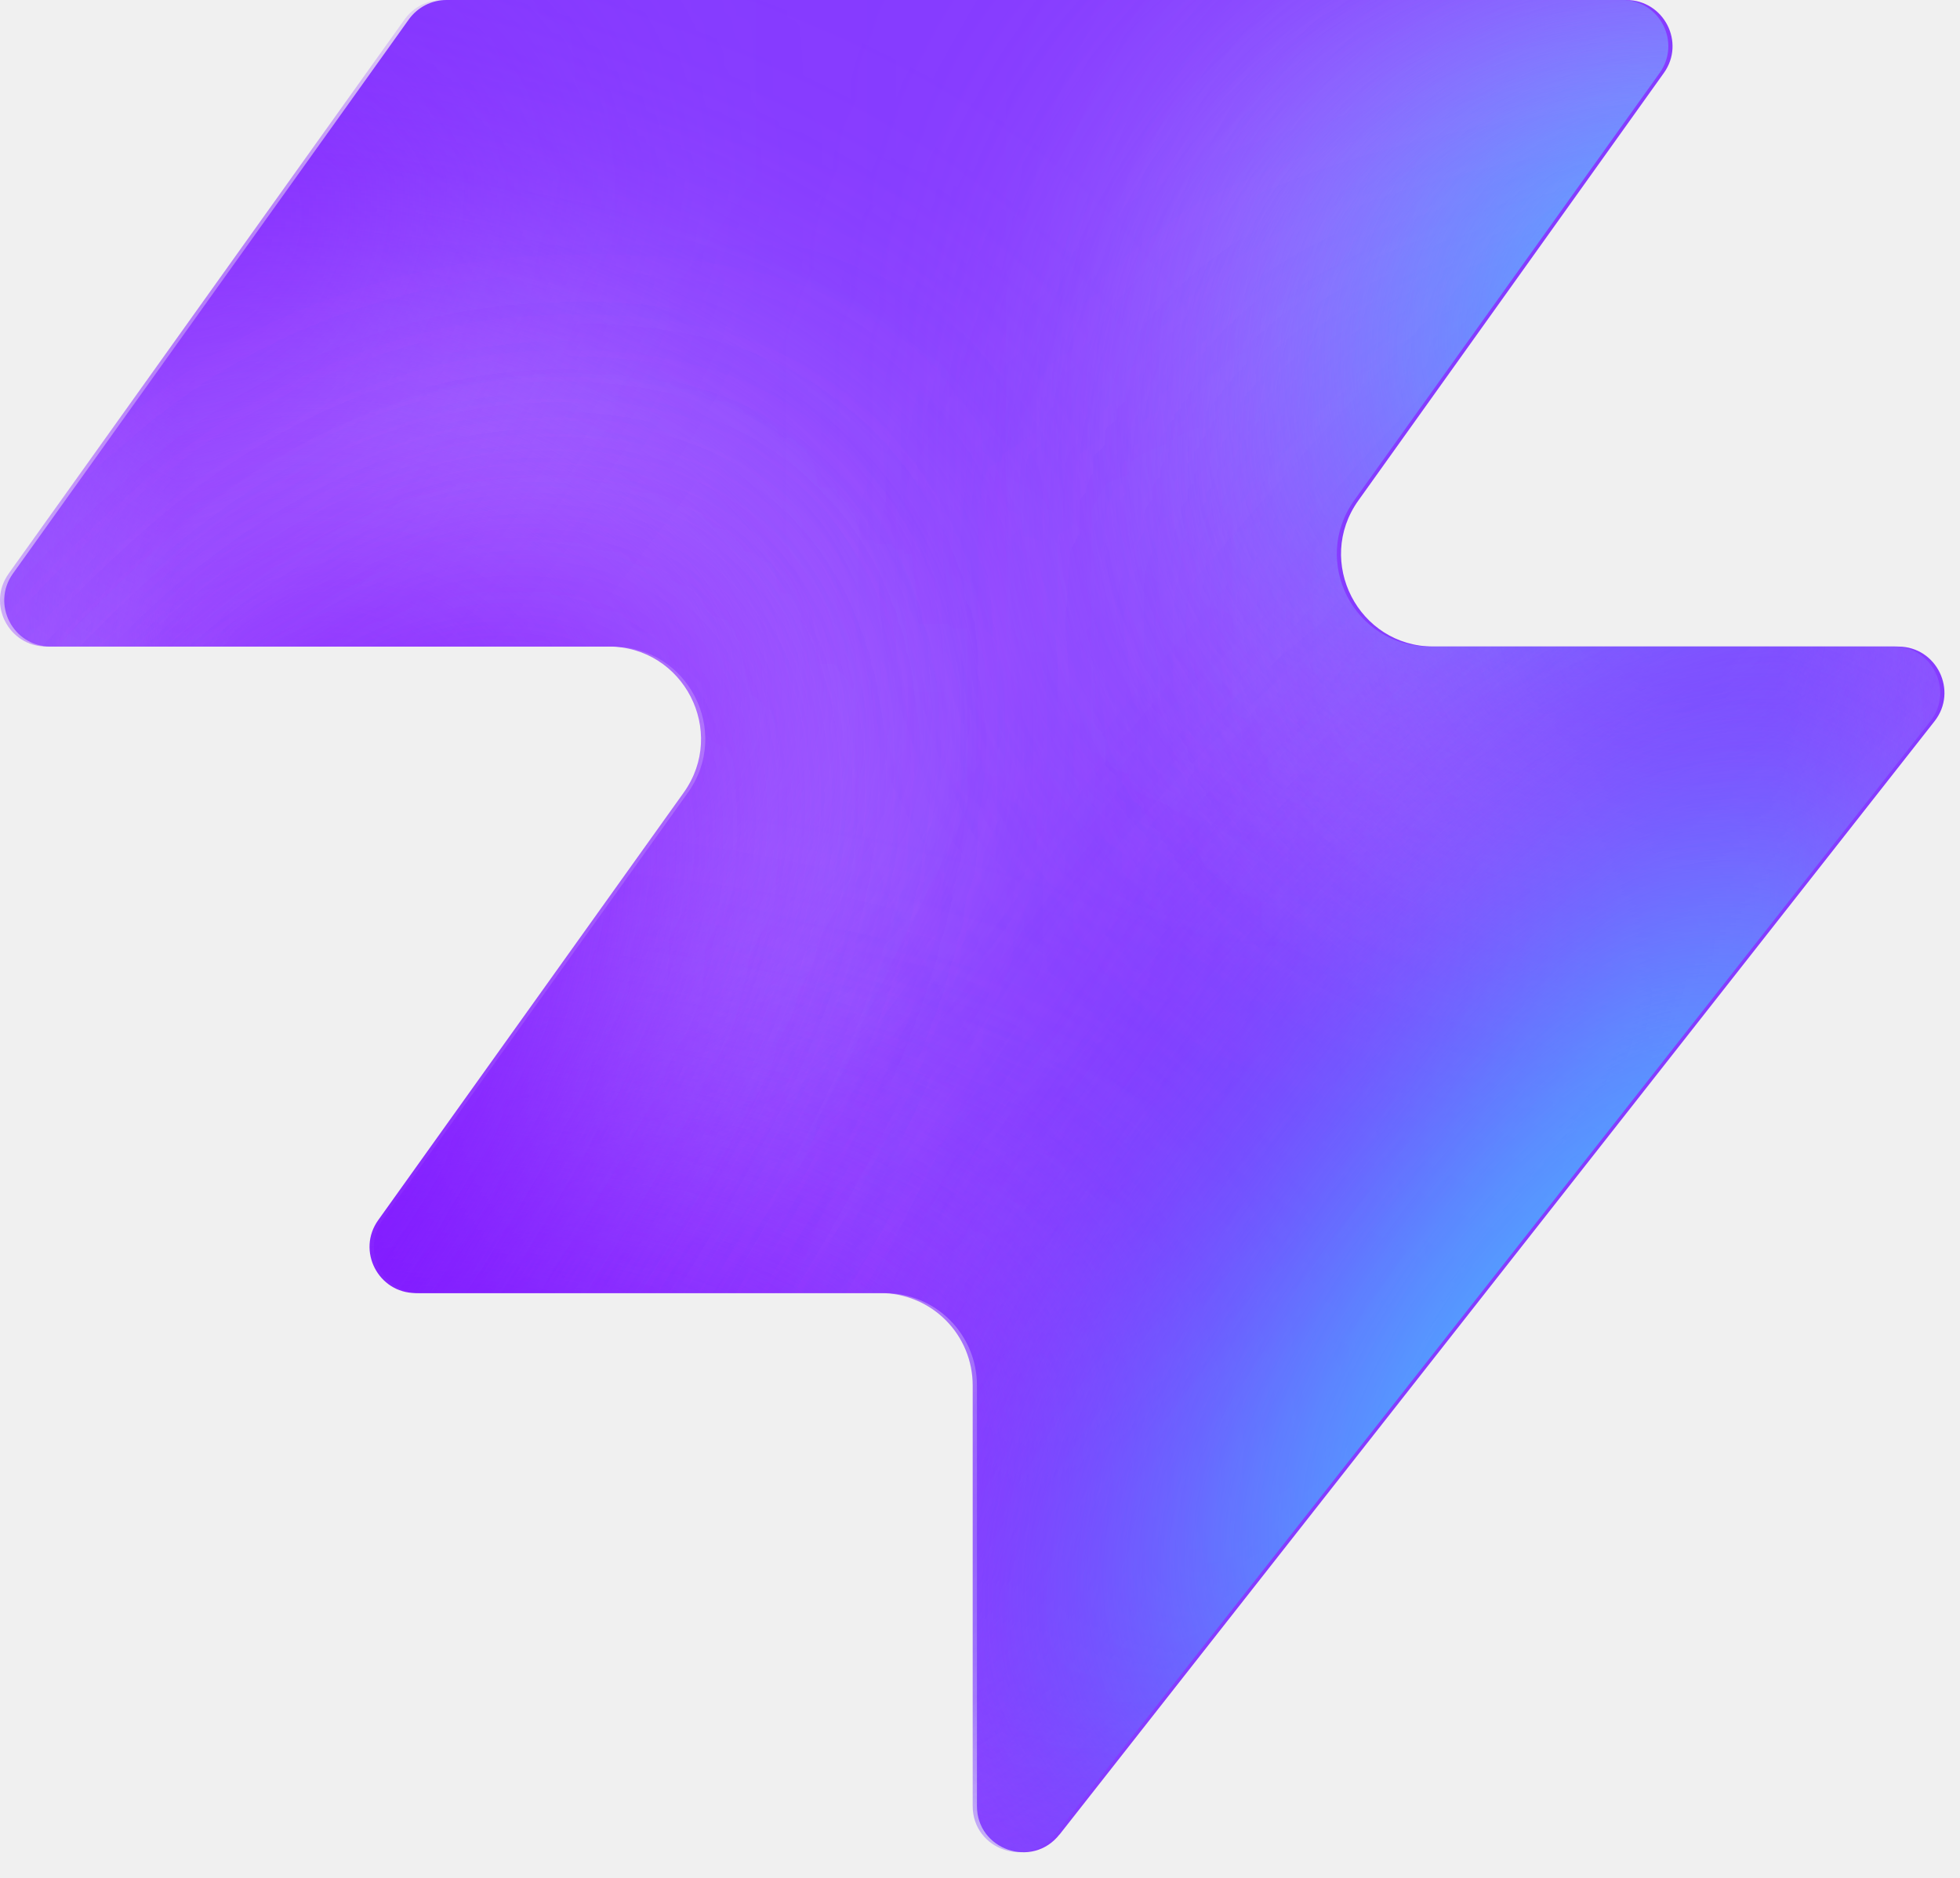
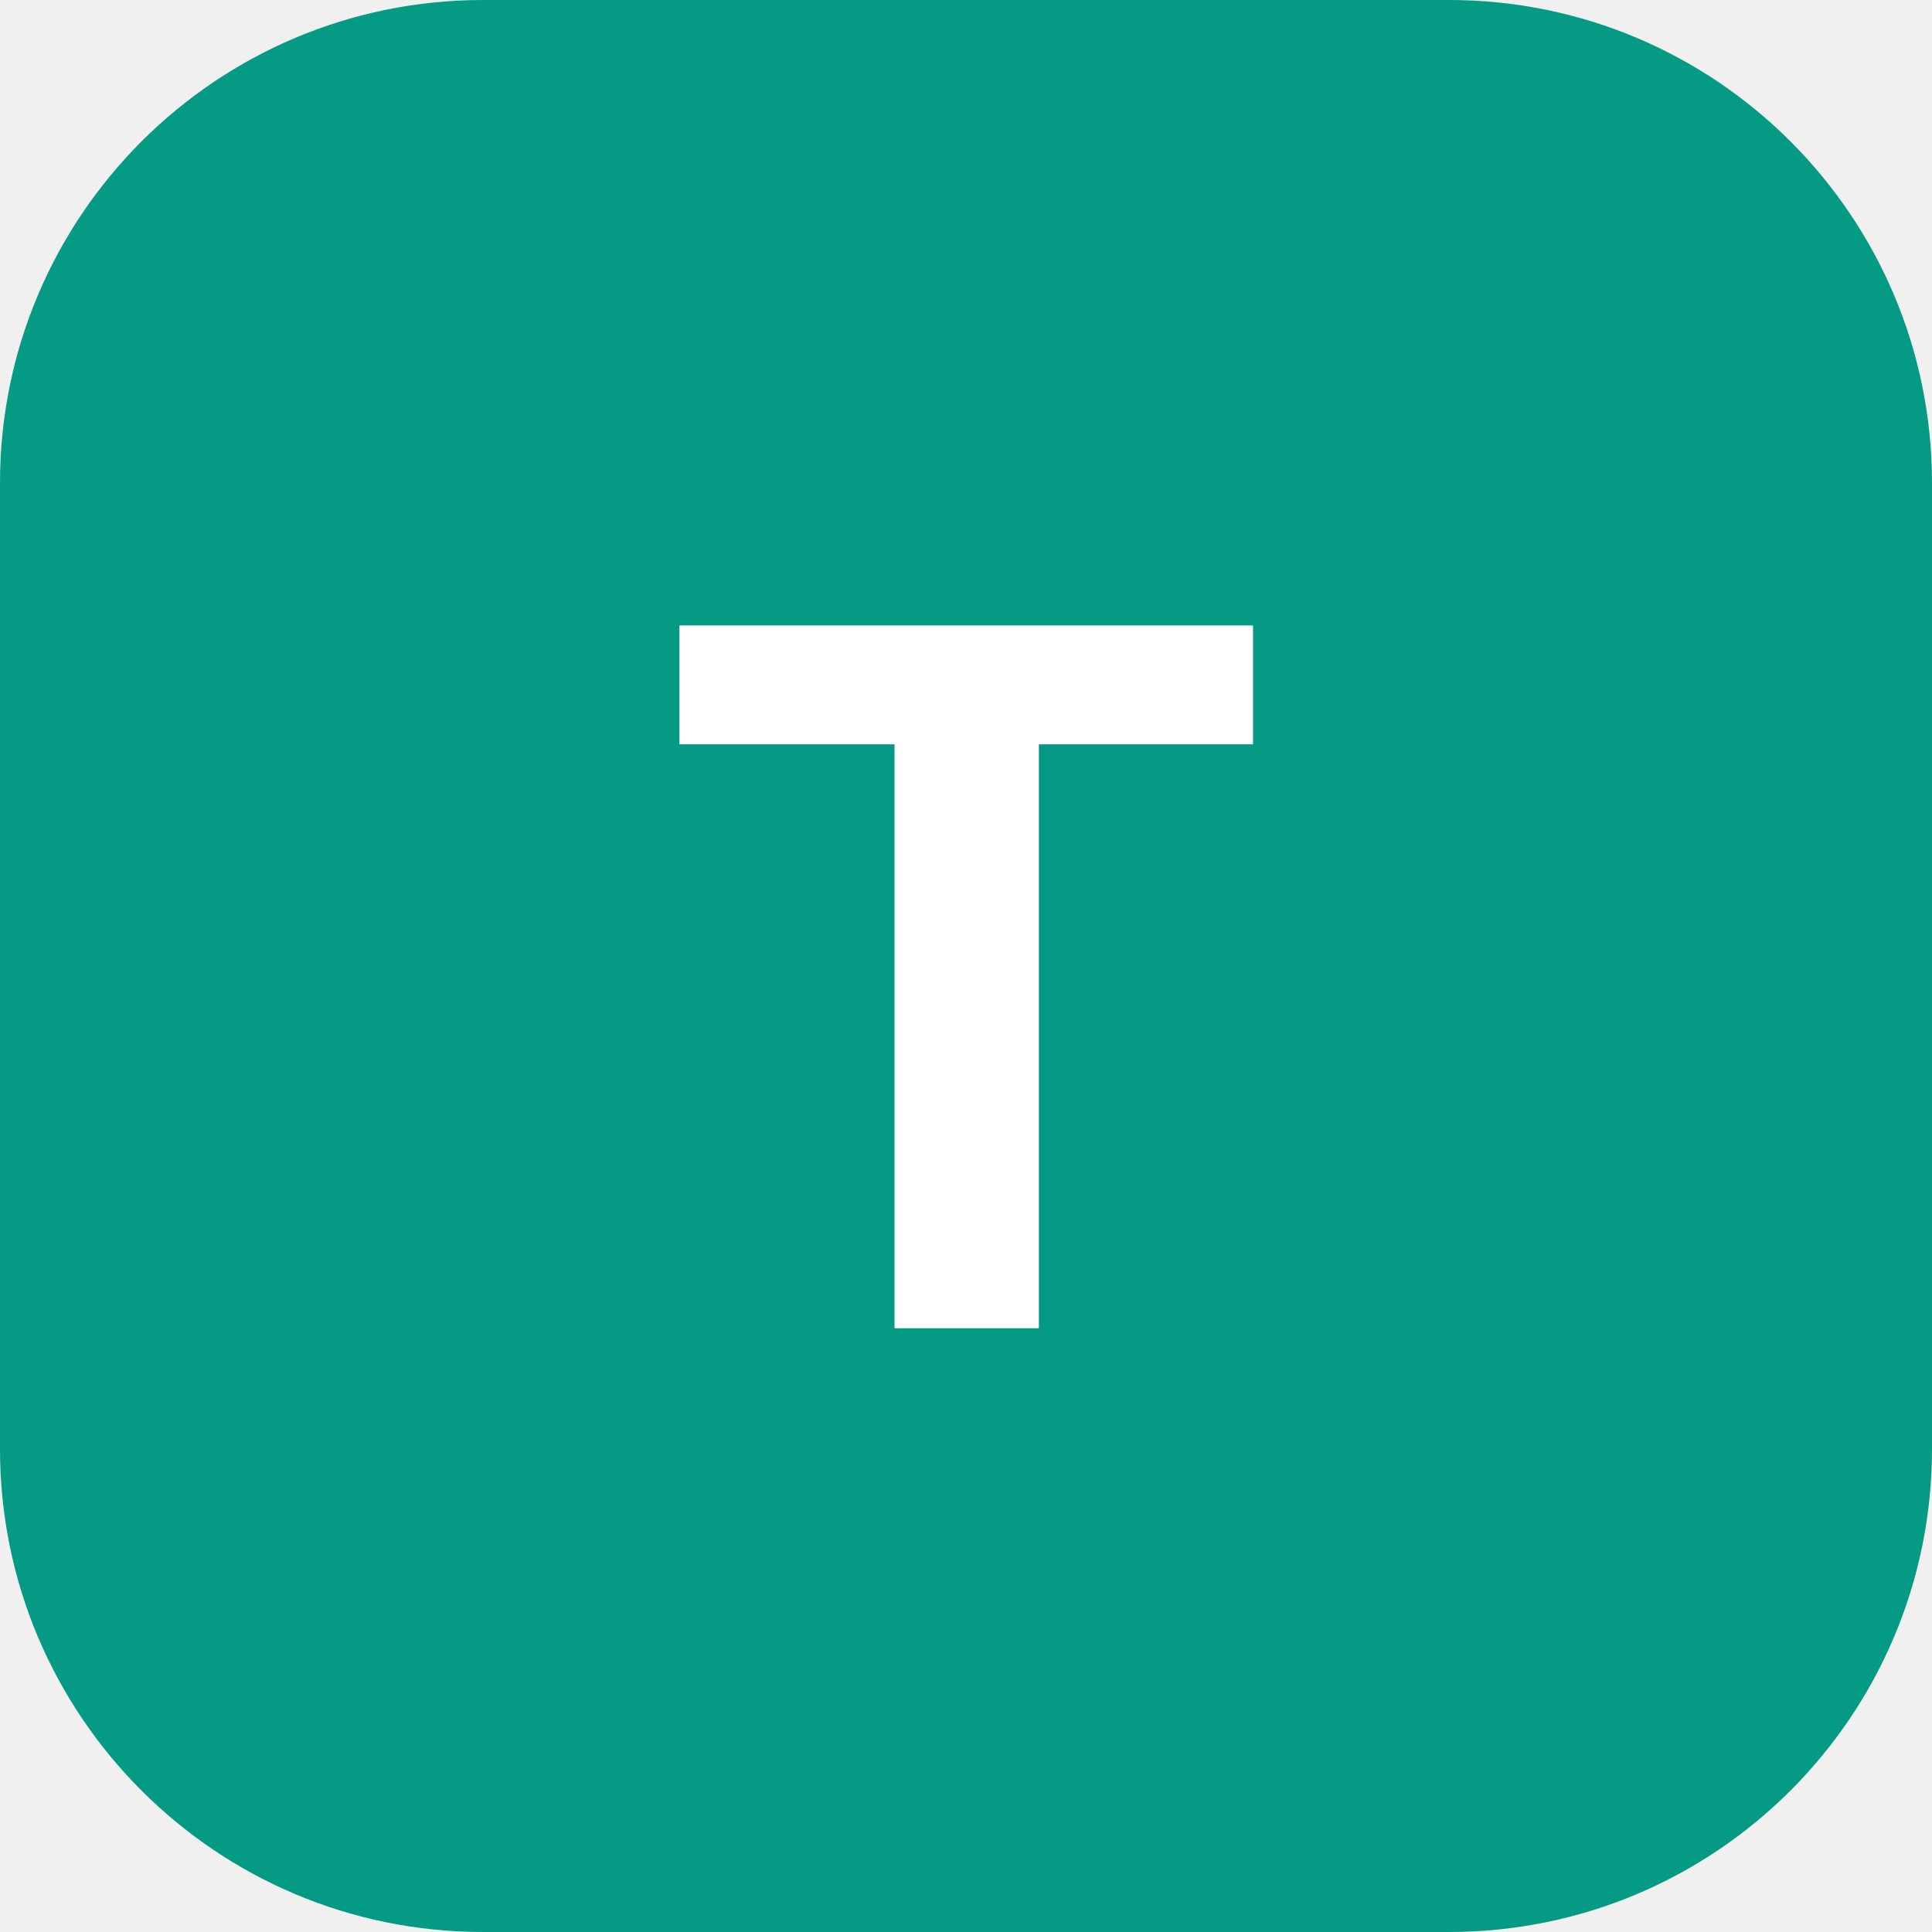
- <svg xmlns="http://www.w3.org/2000/svg" width="48" height="46" fill="none" viewBox="0 0 48 46">
-   <path fill="#863bff" d="M25.946 44.938c-.664.845-2.021.375-2.021-.698V33.937a2.26 2.26 0 0 0-2.262-2.262H10.287c-.92 0-1.456-1.04-.92-1.788l7.48-10.471c1.07-1.497 0-3.578-1.842-3.578H1.237c-.92 0-1.456-1.04-.92-1.788L10.013.474c.214-.297.556-.474.92-.474h28.894c.92 0 1.456 1.04.92 1.788l-7.48 10.471c-1.07 1.498 0 3.579 1.842 3.579h11.377c.943 0 1.473 1.088.89 1.83L25.947 44.94z" style="fill:#863bff;fill:color(display-p3 .525 .23 1);fill-opacity:1" />
-   <mask id="a" width="48" height="46" x="0" y="0" maskUnits="userSpaceOnUse" style="mask-type:alpha">
-     <path fill="#000" d="M25.842 44.938c-.664.844-2.021.375-2.021-.698V33.937a2.26 2.26 0 0 0-2.262-2.262H10.183c-.92 0-1.456-1.04-.92-1.788l7.48-10.471c1.07-1.498 0-3.579-1.842-3.579H1.133c-.92 0-1.456-1.04-.92-1.787L9.91.473c.214-.297.556-.474.92-.474h28.894c.92 0 1.456 1.04.92 1.788l-7.48 10.471c-1.07 1.498 0 3.578 1.842 3.578h11.377c.943 0 1.473 1.088.89 1.832L25.843 44.94z" style="fill:#000;fill-opacity:1" />
-   </mask>
-   <g mask="url(#a)">
-     <g filter="url(#b)">
-       <ellipse cx="5.508" cy="14.704" fill="#ede6ff" rx="5.508" ry="14.704" style="fill:#ede6ff;fill:color(display-p3 .927 .903 1);fill-opacity:1" transform="matrix(.00324 1 1 -.00324 -4.47 31.516)" />
-     </g>
-     <g filter="url(#c)">
-       <ellipse cx="10.399" cy="29.851" fill="#ede6ff" rx="10.399" ry="29.851" style="fill:#ede6ff;fill:color(display-p3 .927 .903 1);fill-opacity:1" transform="matrix(.00324 1 1 -.00324 -39.328 7.883)" />
-     </g>
-     <g filter="url(#d)">
-       <ellipse cx="5.508" cy="30.487" fill="#7e14ff" rx="5.508" ry="30.487" style="fill:#7e14ff;fill:color(display-p3 .492 .077 1);fill-opacity:1" transform="rotate(89.814 -25.913 -14.639)scale(1 -1)" />
-     </g>
-     <g filter="url(#e)">
-       <ellipse cx="5.508" cy="30.599" fill="#7e14ff" rx="5.508" ry="30.599" style="fill:#7e14ff;fill:color(display-p3 .492 .077 1);fill-opacity:1" transform="rotate(89.814 -32.644 -3.334)scale(1 -1)" />
-     </g>
-     <g filter="url(#f)">
-       <ellipse cx="5.508" cy="30.599" fill="#7e14ff" rx="5.508" ry="30.599" style="fill:#7e14ff;fill:color(display-p3 .492 .077 1);fill-opacity:1" transform="matrix(.00324 1 1 -.00324 -34.34 30.47)" />
-     </g>
-     <g filter="url(#g)">
-       <ellipse cx="14.072" cy="22.078" fill="#ede6ff" rx="14.072" ry="22.078" style="fill:#ede6ff;fill:color(display-p3 .927 .903 1);fill-opacity:1" transform="rotate(93.35 24.506 48.493)scale(-1 1)" />
-     </g>
-     <g filter="url(#h)">
-       <ellipse cx="3.47" cy="21.501" fill="#7e14ff" rx="3.47" ry="21.501" style="fill:#7e14ff;fill:color(display-p3 .492 .077 1);fill-opacity:1" transform="rotate(89.009 28.708 47.59)scale(-1 1)" />
-     </g>
-     <g filter="url(#i)">
-       <ellipse cx="3.47" cy="21.501" fill="#7e14ff" rx="3.47" ry="21.501" style="fill:#7e14ff;fill:color(display-p3 .492 .077 1);fill-opacity:1" transform="rotate(89.009 28.708 47.59)scale(-1 1)" />
-     </g>
-     <g filter="url(#j)">
-       <ellipse cx=".387" cy="8.972" fill="#7e14ff" rx="4.407" ry="29.108" style="fill:#7e14ff;fill:color(display-p3 .492 .077 1);fill-opacity:1" transform="rotate(39.51 .387 8.972)" />
-     </g>
-     <g filter="url(#k)">
-       <ellipse cx="47.523" cy="-6.092" fill="#7e14ff" rx="4.407" ry="29.108" style="fill:#7e14ff;fill:color(display-p3 .492 .077 1);fill-opacity:1" transform="rotate(37.892 47.523 -6.092)" />
-     </g>
-     <g filter="url(#l)">
-       <ellipse cx="41.412" cy="6.333" fill="#47bfff" rx="5.971" ry="9.665" style="fill:#47bfff;fill:color(display-p3 .28 .748 1);fill-opacity:1" transform="rotate(37.892 41.412 6.333)" />
-     </g>
-     <g filter="url(#m)">
-       <ellipse cx="-1.879" cy="38.332" fill="#7e14ff" rx="4.407" ry="29.108" style="fill:#7e14ff;fill:color(display-p3 .492 .077 1);fill-opacity:1" transform="rotate(37.892 -1.88 38.332)" />
-     </g>
-     <g filter="url(#n)">
-       <ellipse cx="-1.879" cy="38.332" fill="#7e14ff" rx="4.407" ry="29.108" style="fill:#7e14ff;fill:color(display-p3 .492 .077 1);fill-opacity:1" transform="rotate(37.892 -1.88 38.332)" />
-     </g>
-     <g filter="url(#o)">
-       <ellipse cx="35.651" cy="29.907" fill="#7e14ff" rx="4.407" ry="29.108" style="fill:#7e14ff;fill:color(display-p3 .492 .077 1);fill-opacity:1" transform="rotate(37.892 35.651 29.907)" />
-     </g>
-     <g filter="url(#p)">
-       <ellipse cx="38.418" cy="32.4" fill="#47bfff" rx="5.971" ry="15.297" style="fill:#47bfff;fill:color(display-p3 .28 .748 1);fill-opacity:1" transform="rotate(37.892 38.418 32.4)" />
-     </g>
-   </g>
-   <defs>
-     <filter id="b" width="60.045" height="41.654" x="-19.77" y="16.149" color-interpolation-filters="sRGB" filterUnits="userSpaceOnUse">
-       <feFlood flood-opacity="0" result="BackgroundImageFix" />
-       <feBlend in="SourceGraphic" in2="BackgroundImageFix" result="shape" />
-       <feGaussianBlur result="effect1_foregroundBlur_2002_17158" stdDeviation="7.659" />
-     </filter>
-     <filter id="c" width="90.34" height="51.437" x="-54.613" y="-7.533" color-interpolation-filters="sRGB" filterUnits="userSpaceOnUse">
-       <feFlood flood-opacity="0" result="BackgroundImageFix" />
-       <feBlend in="SourceGraphic" in2="BackgroundImageFix" result="shape" />
-       <feGaussianBlur result="effect1_foregroundBlur_2002_17158" stdDeviation="7.659" />
-     </filter>
-     <filter id="d" width="79.355" height="29.4" x="-49.64" y="2.03" color-interpolation-filters="sRGB" filterUnits="userSpaceOnUse">
-       <feFlood flood-opacity="0" result="BackgroundImageFix" />
-       <feBlend in="SourceGraphic" in2="BackgroundImageFix" result="shape" />
-       <feGaussianBlur result="effect1_foregroundBlur_2002_17158" stdDeviation="4.596" />
-     </filter>
-     <filter id="e" width="79.579" height="29.4" x="-45.045" y="20.029" color-interpolation-filters="sRGB" filterUnits="userSpaceOnUse">
-       <feFlood flood-opacity="0" result="BackgroundImageFix" />
-       <feBlend in="SourceGraphic" in2="BackgroundImageFix" result="shape" />
-       <feGaussianBlur result="effect1_foregroundBlur_2002_17158" stdDeviation="4.596" />
-     </filter>
-     <filter id="f" width="79.579" height="29.4" x="-43.513" y="21.178" color-interpolation-filters="sRGB" filterUnits="userSpaceOnUse">
-       <feFlood flood-opacity="0" result="BackgroundImageFix" />
-       <feBlend in="SourceGraphic" in2="BackgroundImageFix" result="shape" />
-       <feGaussianBlur result="effect1_foregroundBlur_2002_17158" stdDeviation="4.596" />
-     </filter>
-     <filter id="g" width="74.749" height="58.852" x="15.756" y="-17.901" color-interpolation-filters="sRGB" filterUnits="userSpaceOnUse">
-       <feFlood flood-opacity="0" result="BackgroundImageFix" />
-       <feBlend in="SourceGraphic" in2="BackgroundImageFix" result="shape" />
-       <feGaussianBlur result="effect1_foregroundBlur_2002_17158" stdDeviation="7.659" />
-     </filter>
-     <filter id="h" width="61.377" height="25.362" x="23.548" y="2.284" color-interpolation-filters="sRGB" filterUnits="userSpaceOnUse">
-       <feFlood flood-opacity="0" result="BackgroundImageFix" />
-       <feBlend in="SourceGraphic" in2="BackgroundImageFix" result="shape" />
-       <feGaussianBlur result="effect1_foregroundBlur_2002_17158" stdDeviation="4.596" />
-     </filter>
-     <filter id="i" width="61.377" height="25.362" x="23.548" y="2.284" color-interpolation-filters="sRGB" filterUnits="userSpaceOnUse">
-       <feFlood flood-opacity="0" result="BackgroundImageFix" />
-       <feBlend in="SourceGraphic" in2="BackgroundImageFix" result="shape" />
-       <feGaussianBlur result="effect1_foregroundBlur_2002_17158" stdDeviation="4.596" />
-     </filter>
-     <filter id="j" width="56.045" height="63.649" x="-27.636" y="-22.853" color-interpolation-filters="sRGB" filterUnits="userSpaceOnUse">
-       <feFlood flood-opacity="0" result="BackgroundImageFix" />
-       <feBlend in="SourceGraphic" in2="BackgroundImageFix" result="shape" />
-       <feGaussianBlur result="effect1_foregroundBlur_2002_17158" stdDeviation="4.596" />
-     </filter>
-     <filter id="k" width="54.814" height="64.646" x="20.116" y="-38.415" color-interpolation-filters="sRGB" filterUnits="userSpaceOnUse">
-       <feFlood flood-opacity="0" result="BackgroundImageFix" />
-       <feBlend in="SourceGraphic" in2="BackgroundImageFix" result="shape" />
-       <feGaussianBlur result="effect1_foregroundBlur_2002_17158" stdDeviation="4.596" />
-     </filter>
-     <filter id="l" width="33.541" height="35.313" x="24.641" y="-11.323" color-interpolation-filters="sRGB" filterUnits="userSpaceOnUse">
-       <feFlood flood-opacity="0" result="BackgroundImageFix" />
-       <feBlend in="SourceGraphic" in2="BackgroundImageFix" result="shape" />
-       <feGaussianBlur result="effect1_foregroundBlur_2002_17158" stdDeviation="4.596" />
-     </filter>
-     <filter id="m" width="54.814" height="64.646" x="-29.286" y="6.009" color-interpolation-filters="sRGB" filterUnits="userSpaceOnUse">
-       <feFlood flood-opacity="0" result="BackgroundImageFix" />
-       <feBlend in="SourceGraphic" in2="BackgroundImageFix" result="shape" />
-       <feGaussianBlur result="effect1_foregroundBlur_2002_17158" stdDeviation="4.596" />
-     </filter>
-     <filter id="n" width="54.814" height="64.646" x="-29.286" y="6.009" color-interpolation-filters="sRGB" filterUnits="userSpaceOnUse">
-       <feFlood flood-opacity="0" result="BackgroundImageFix" />
-       <feBlend in="SourceGraphic" in2="BackgroundImageFix" result="shape" />
-       <feGaussianBlur result="effect1_foregroundBlur_2002_17158" stdDeviation="4.596" />
-     </filter>
-     <filter id="o" width="54.814" height="64.646" x="8.244" y="-2.416" color-interpolation-filters="sRGB" filterUnits="userSpaceOnUse">
-       <feFlood flood-opacity="0" result="BackgroundImageFix" />
-       <feBlend in="SourceGraphic" in2="BackgroundImageFix" result="shape" />
-       <feGaussianBlur result="effect1_foregroundBlur_2002_17158" stdDeviation="4.596" />
-     </filter>
-     <filter id="p" width="39.409" height="43.623" x="18.713" y="10.588" color-interpolation-filters="sRGB" filterUnits="userSpaceOnUse">
-       <feFlood flood-opacity="0" result="BackgroundImageFix" />
-       <feBlend in="SourceGraphic" in2="BackgroundImageFix" result="shape" />
-       <feGaussianBlur result="effect1_foregroundBlur_2002_17158" stdDeviation="4.596" />
-     </filter>
-   </defs>
+ <svg xmlns="http://www.w3.org/2000/svg" viewBox="0 0 32 32">
+   <rect width="32" height="32" rx="8" fill="#059A83" />
+   <text x="16" y="22" font-family="Inter, system-ui, sans-serif" font-size="16" font-weight="700" fill="#fff" text-anchor="middle">T</text>
</svg>
